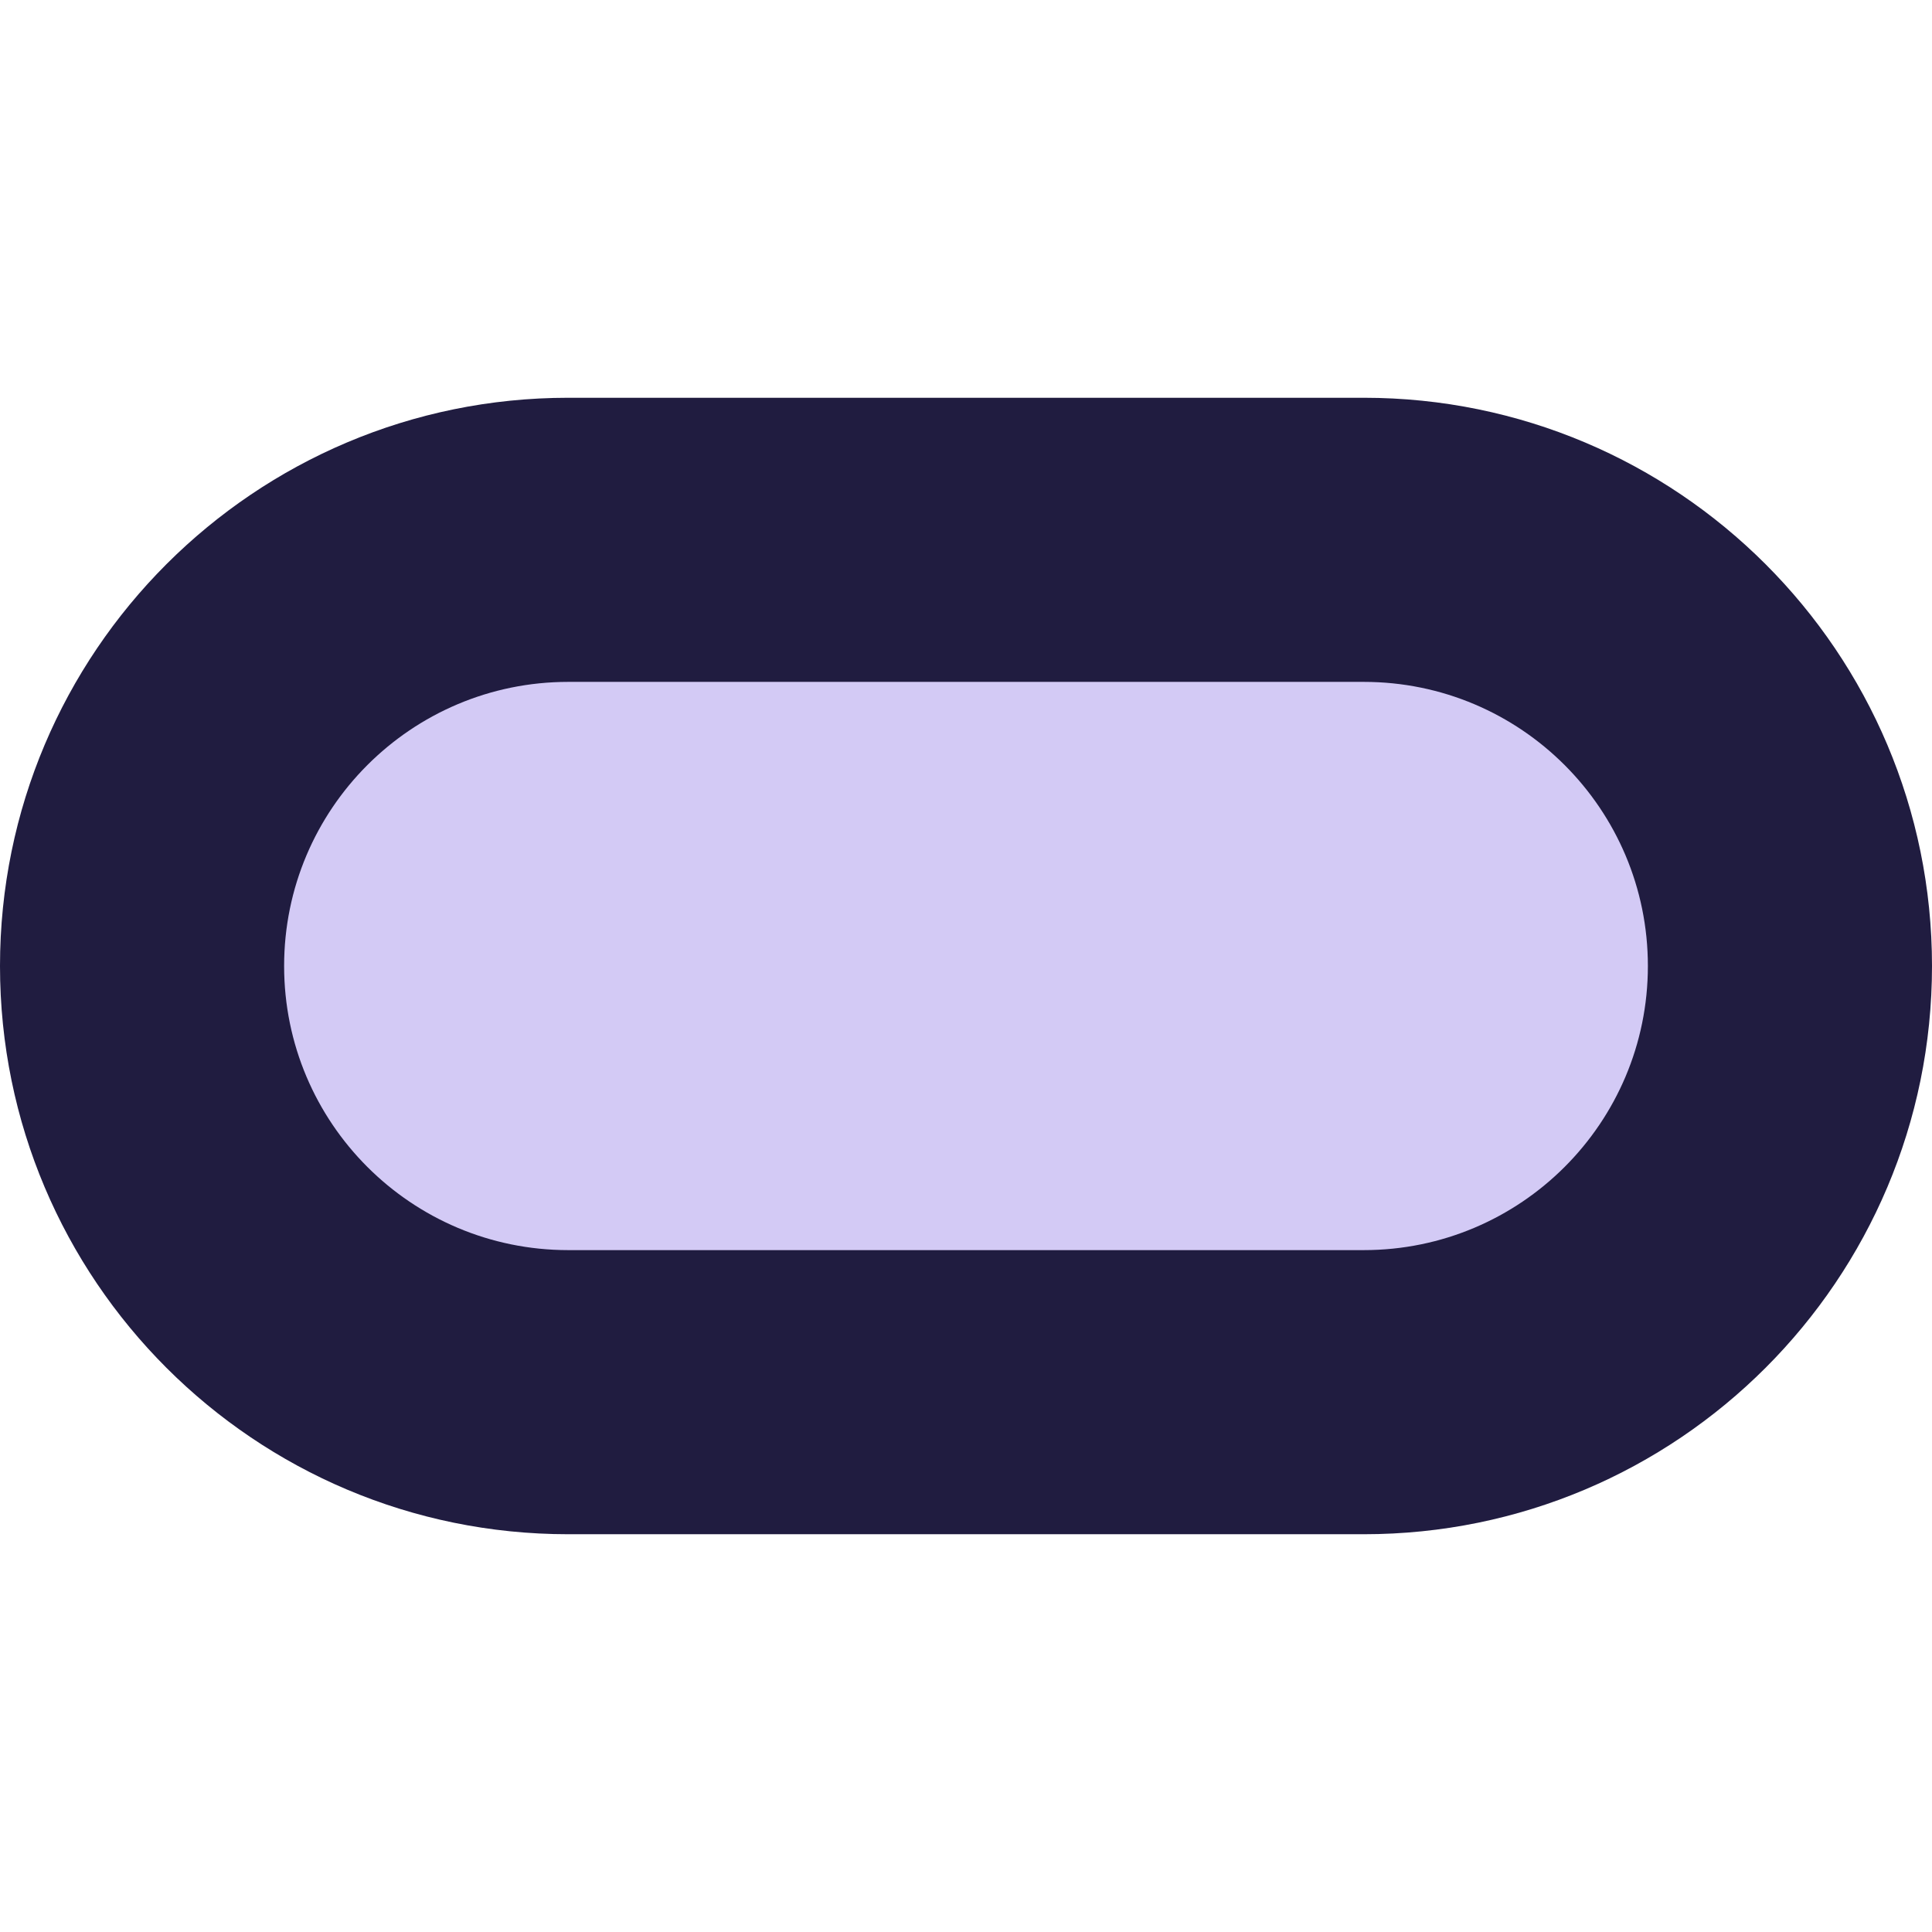
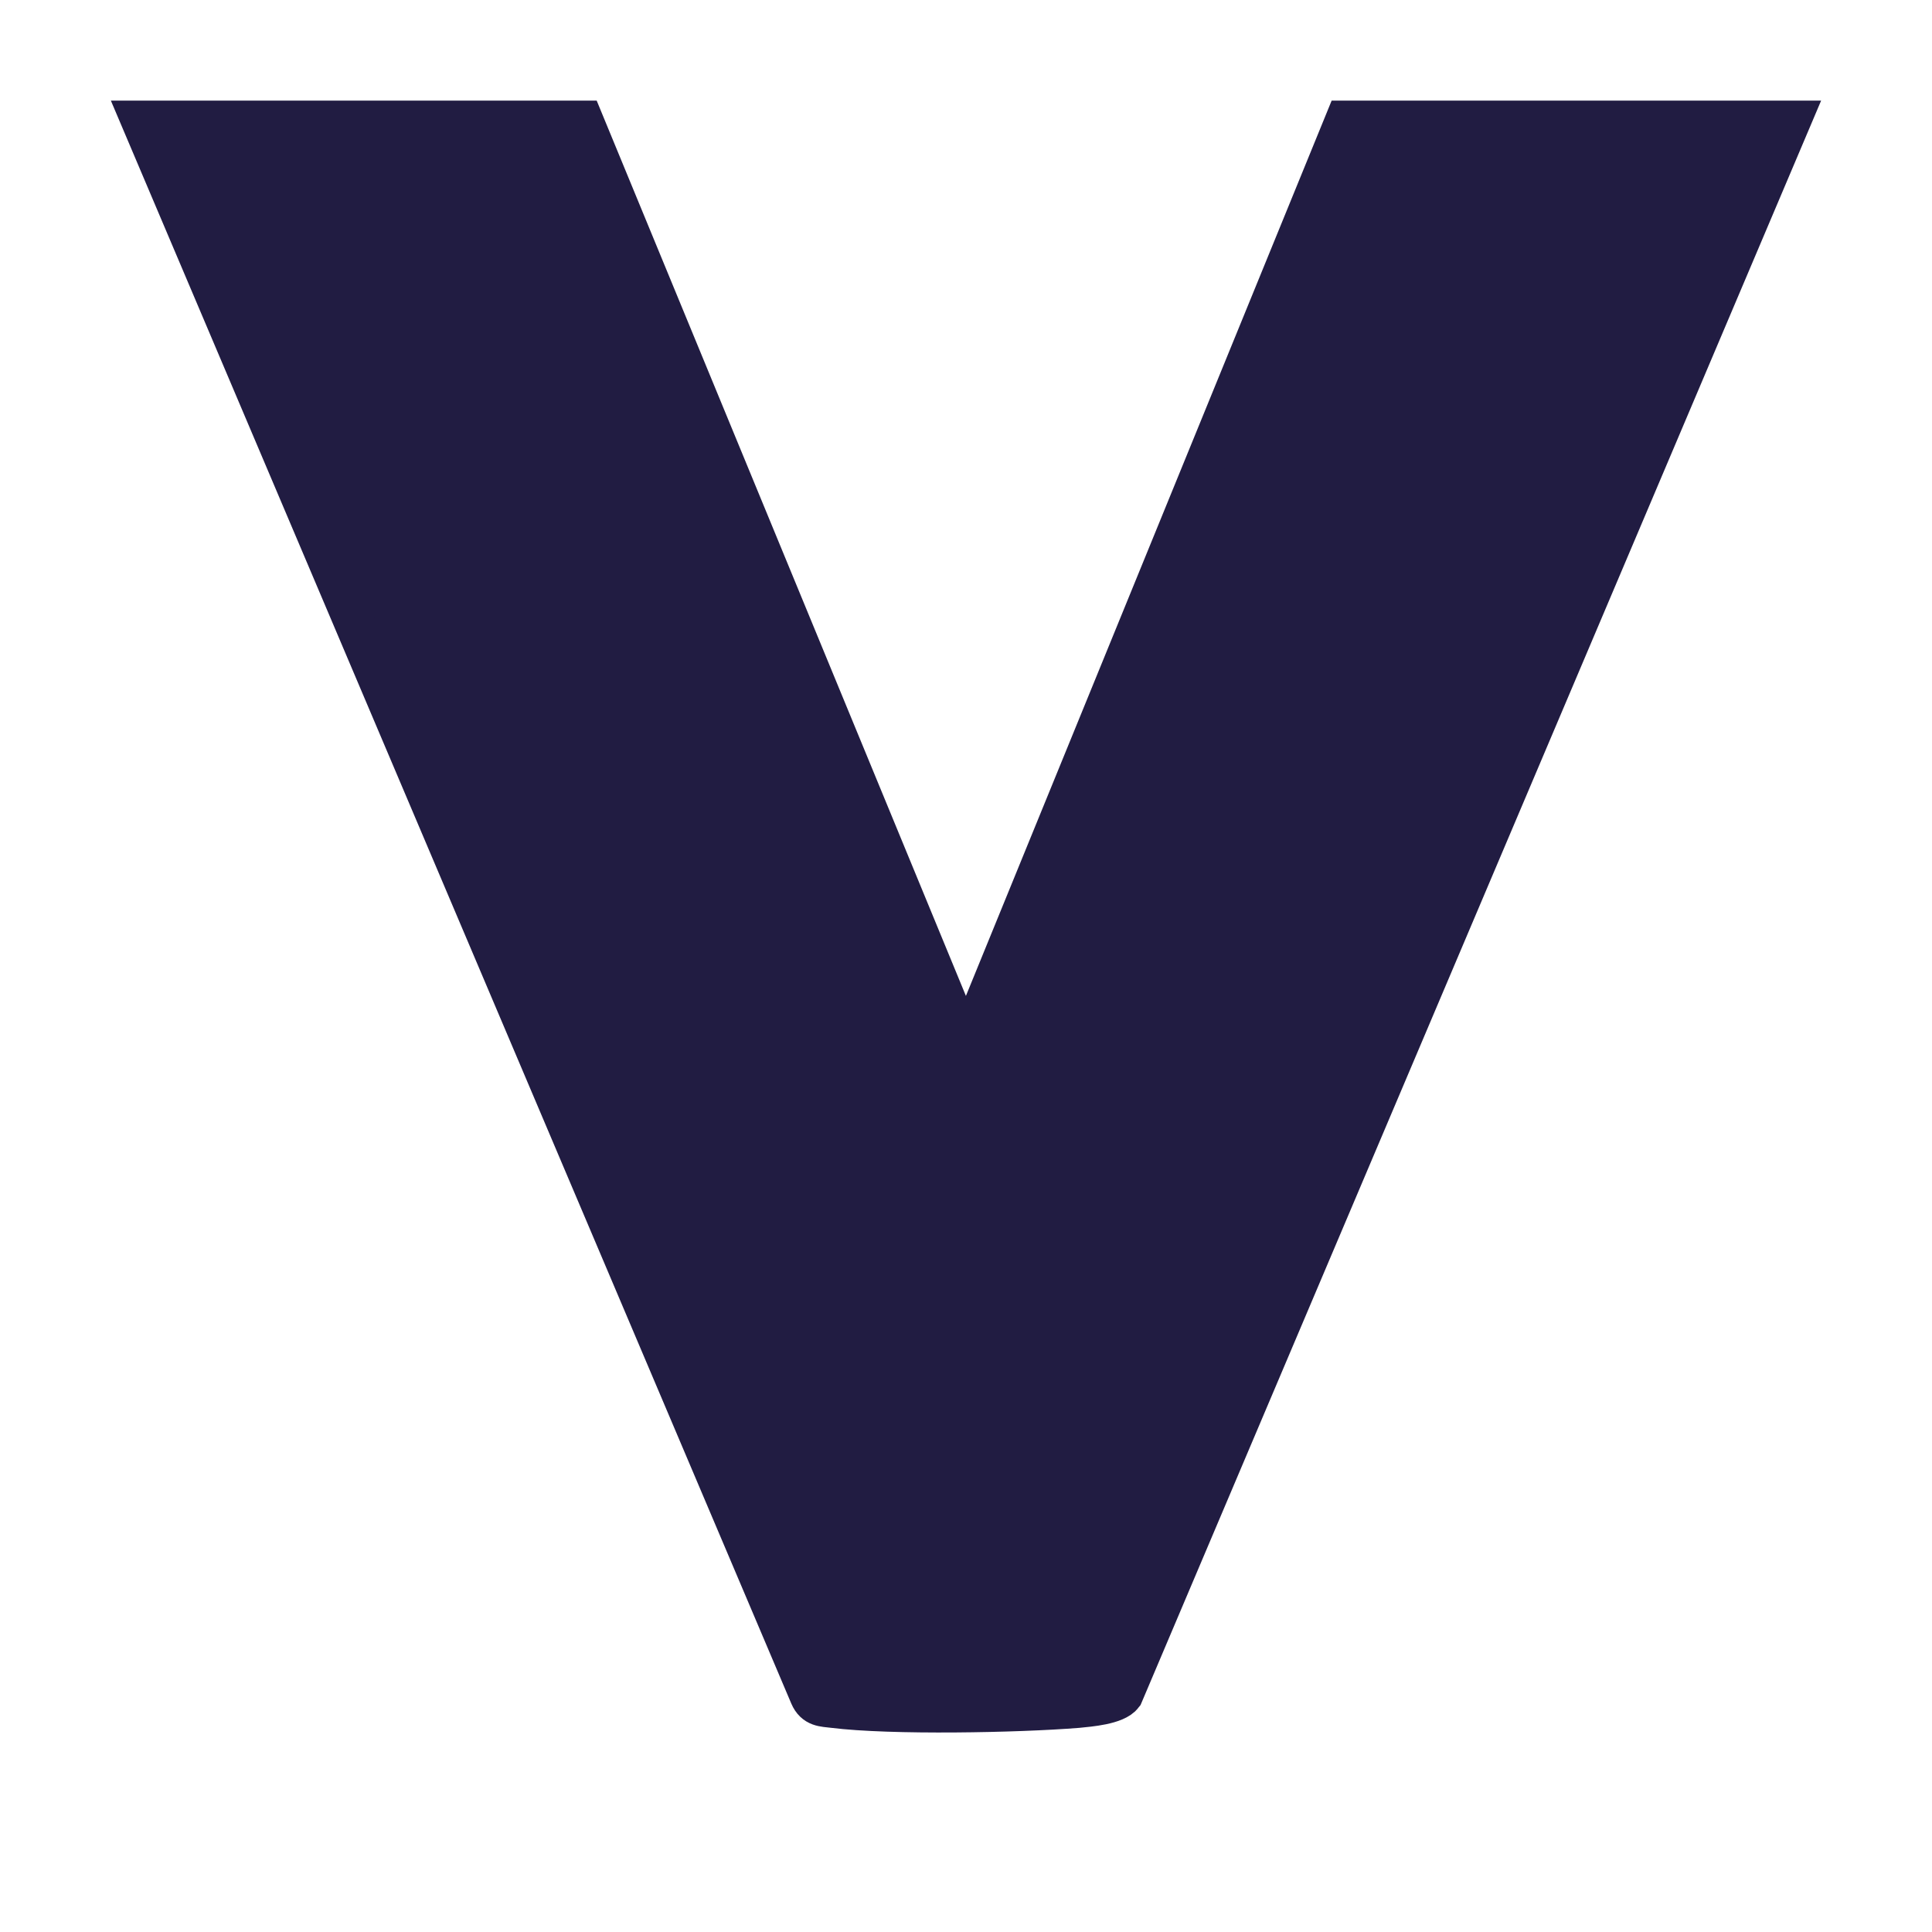
- <svg xmlns="http://www.w3.org/2000/svg" width="256" height="256" viewBox="0 0 34 20" fill="none">
-   <rect width="34" height="20" rx="10" fill="#201C40" />
-   <rect x="5" y="5" width="24" height="10" rx="5" fill="#D3CAF5" />
+ <svg xmlns="http://www.w3.org/2000/svg" width="256" height="256" viewBox="0 0 48 48" fill="none">
+   <g transform="translate(2.75 2.5)">
+     <path fill="#211c42" stroke="#211c42" stroke-miterlimit="10" d="M11.74.5l9.51,23.06L30.67.5h11.07l-16.59,39.11c-.18.24-.83.29-1.13.32-1.5.12-4.62.18-6.07,0-.25-.03-.46-.02-.58-.3L.76.5h10.98Z" />
+   </g>
</svg>
